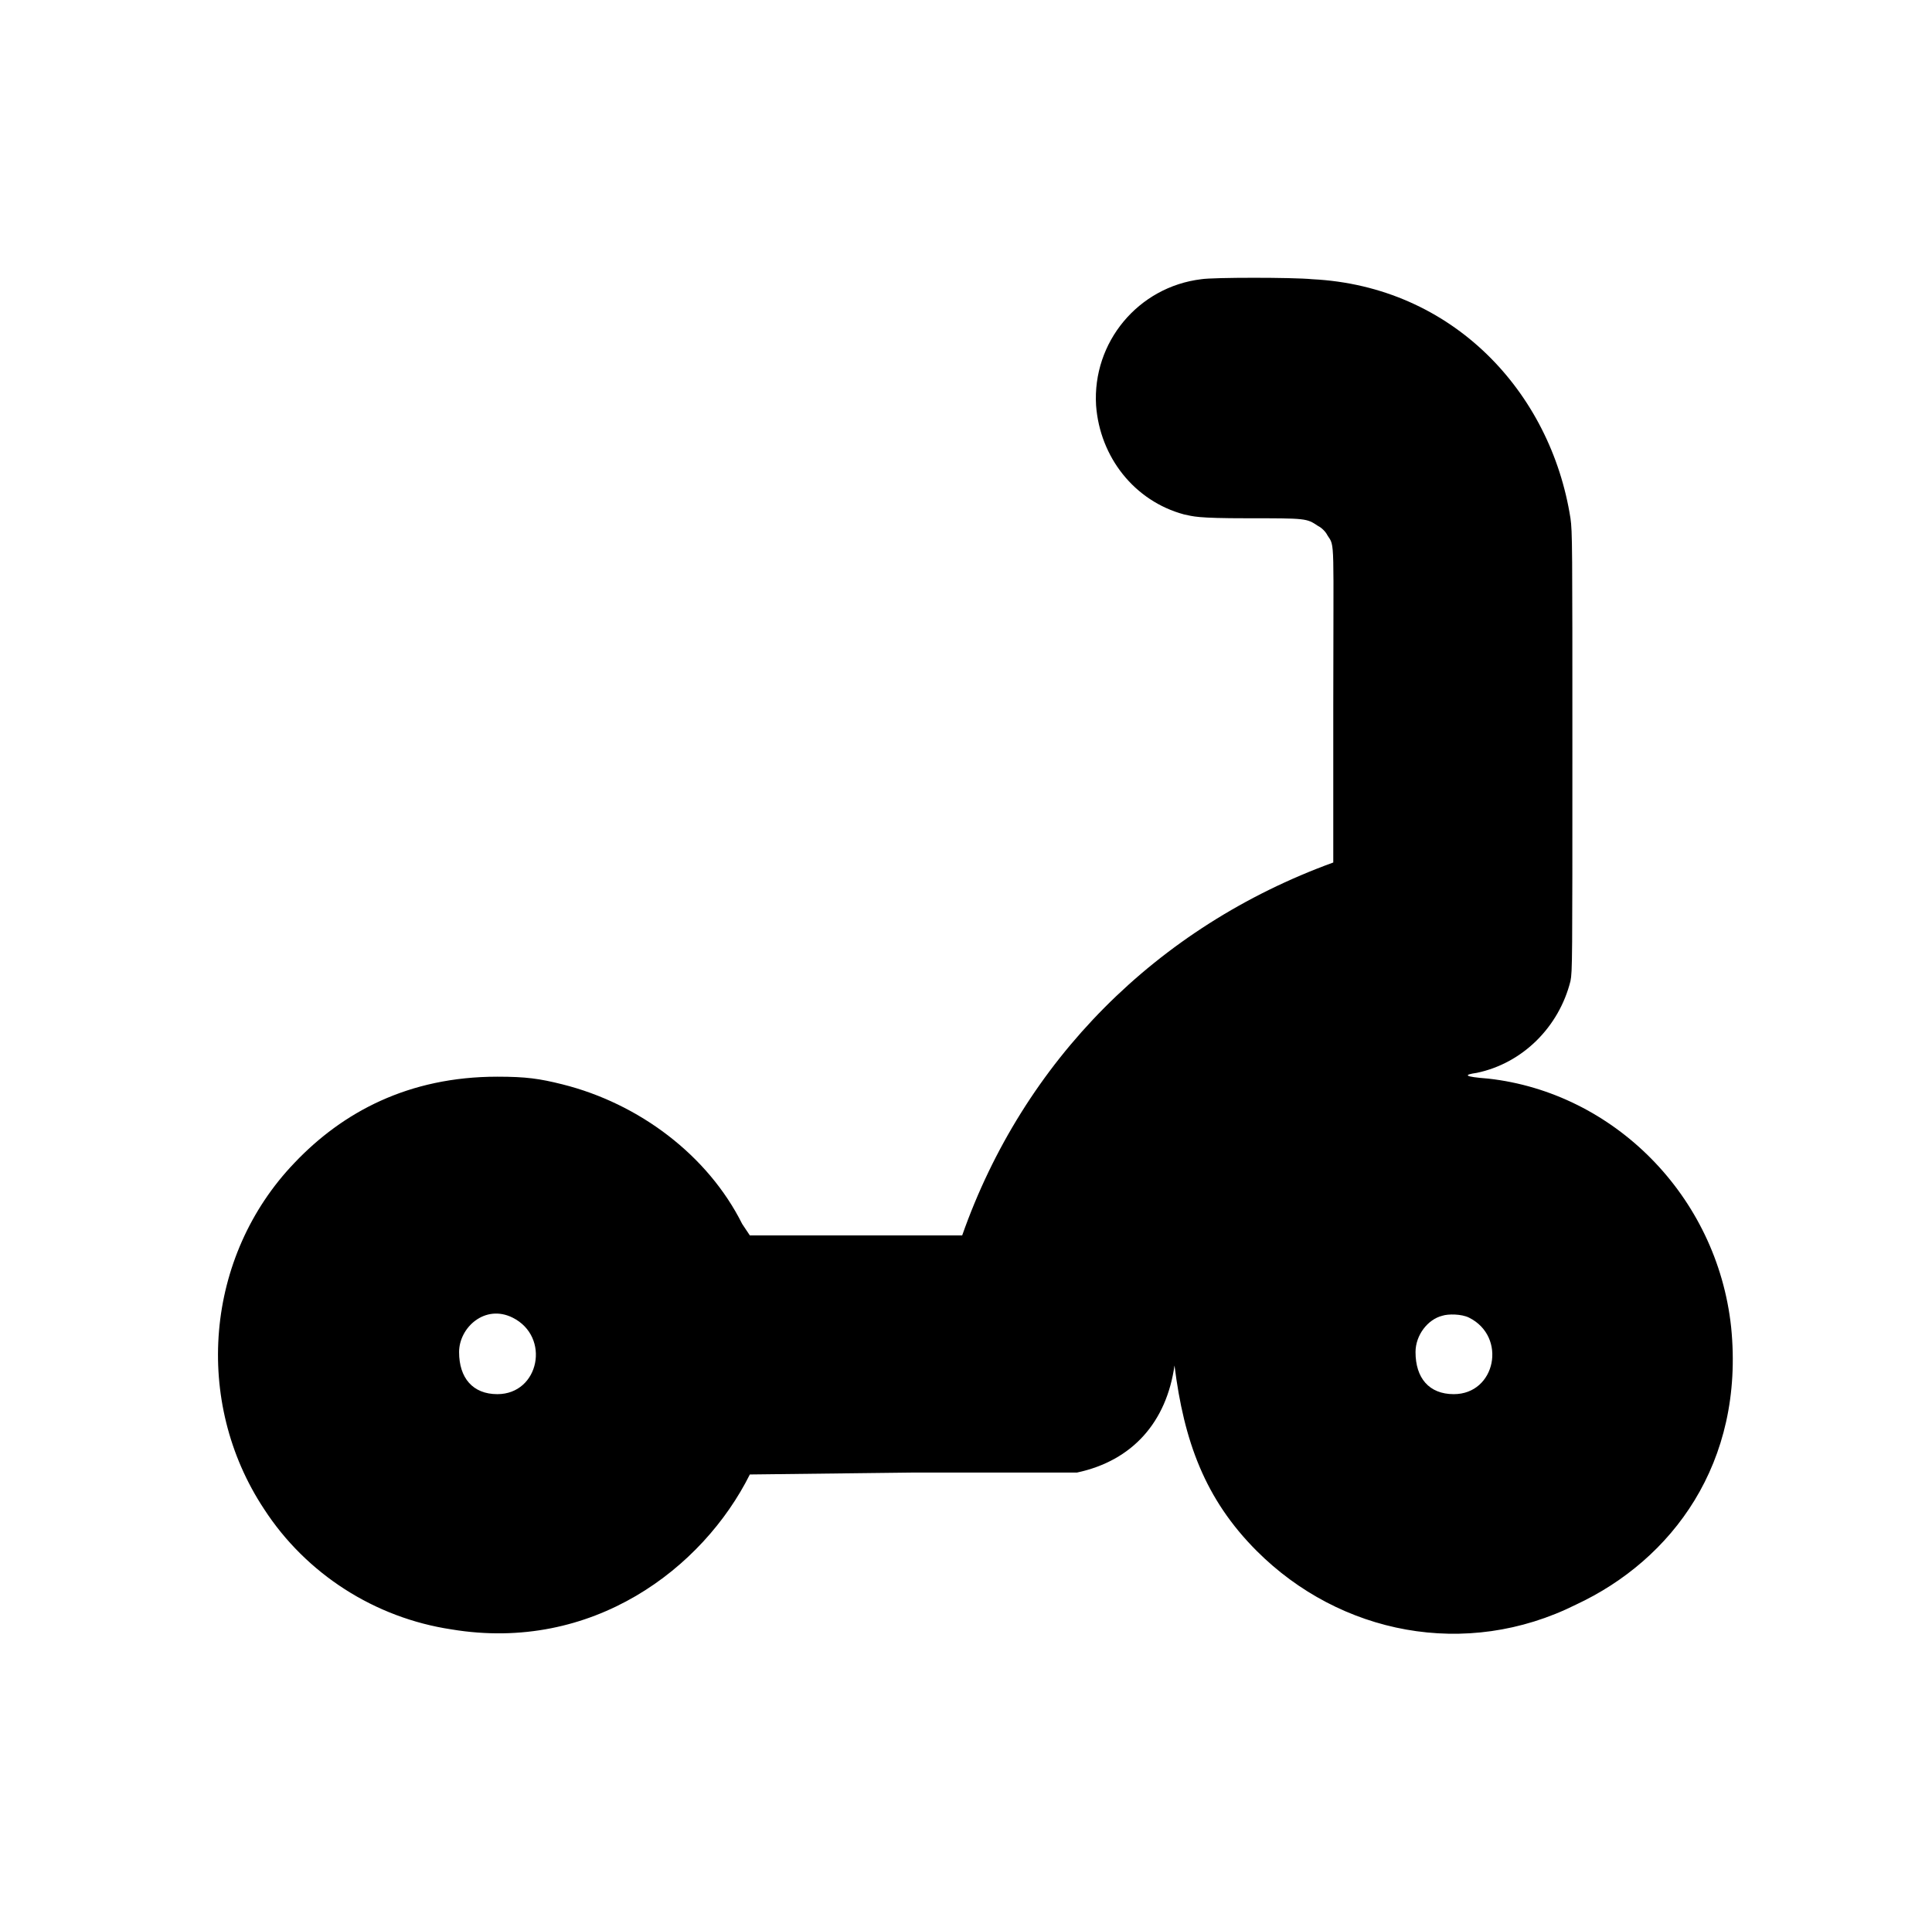
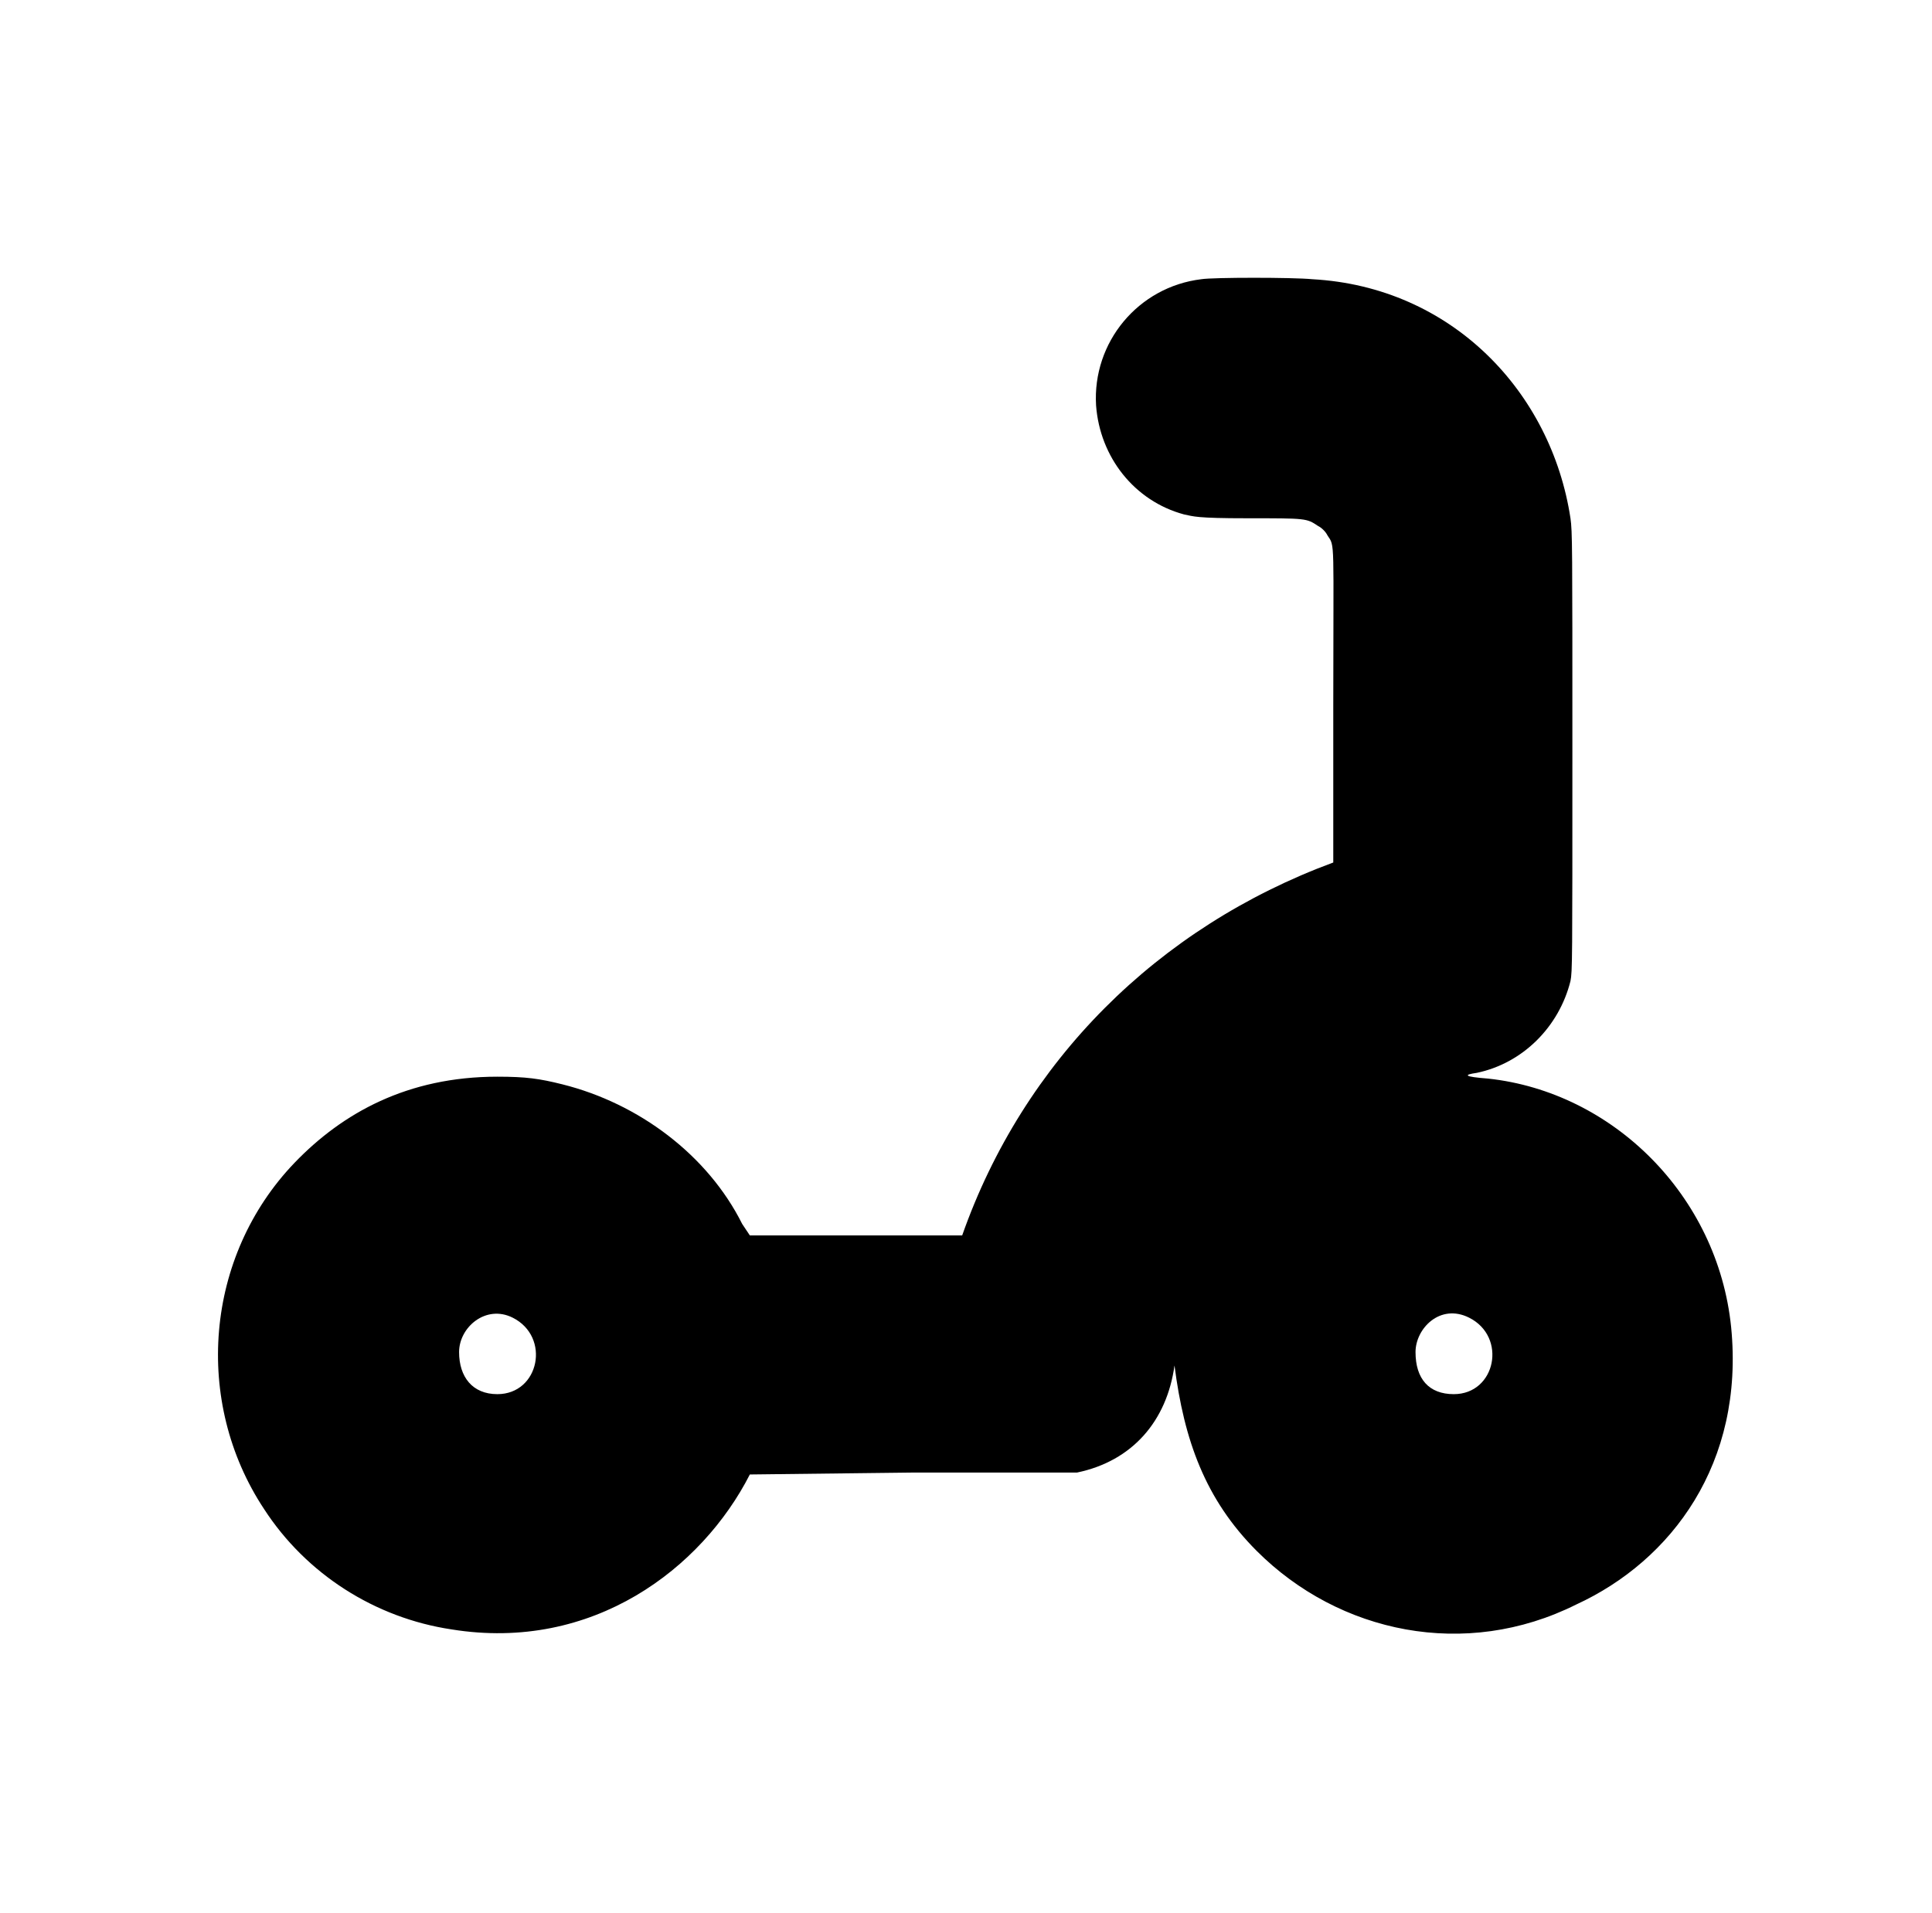
<svg xmlns="http://www.w3.org/2000/svg" version="1.1" viewBox="-10 0 1010 1000">
  <g transform="matrix(1 0 0 -1 0 800)">
-     <path fill="currentColor" d="M493 154c32.056 91.182 101.609 161.407 194 195v81c0 89 1 84 -3 90c-1 2 -3 4 -5 5c-6 4 -6 4 -37 4c-27 0 -28 1 -33 2c-26 7 -44 30 -46 57c-2 33 22 62 55 66c6 1 48 1 58 0c73.488 -3.674 124.695 -59.051 135 -125c1 -7 1 -14 1 -122c0 -110 0 -115 -1 -120 c-6 -24 -25 -43 -49 -48c-7 -1 -7 -2 6 -3c65.338 -7.26 119.611 -61.039 127 -130c7.12 -71.196 -31.05 -121.69 -81 -145c-57.731 -28.865 -123.607 -15.393 -167 28c-27.154 27.154 -38.07 57.561 -43 97c-4.16 -29.412 -21.784 -49.779 -51 -56 h-86l-85 -1c-24.541 -49.083 -82.301 -93.283 -156 -81c-40 6 -76 29 -98 63c-37 56 -31 132 16 181c25.061 26.38 59.468 45 106 45c15 0 22 -1 34 -4c40 -10 76 -37 94 -73l4 -6h111zM230 93c0 -13.485 7.121 -22 20 -22c21.951 0 27.961 30.02 8 40 c-14.436 7.218 -28 -5.141 -28 -18zM744 112c-7.652 -1.913 -14 -10.182 -14 -19c0 -13.537 7.05 -22 20 -22c21.951 0 27.961 30.02 8 40c-4 2 -11 2 -14 1z" />
+     <path fill="currentColor" d="M493 154c32 91 102 161 194 195v81c0 89 1 84 -3 90c-1 2 -3 4 -5 5c-6 4 -6 4 -37 4c-27 0 -28 1 -33 2c-26 7 -44 30 -46 57c-2 33 22 62 55 66c6 1 48 1 58 0c73 -4 125 -59 135 -125c1 -7 1 -14 1 -122c0 -110 0 -115 -1 -120c-6 -24 -25 -43 -49 -48 c-7 -1 -7 -2 6 -3c65 -7 120 -61 127 -130c7 -71 -31 -122 -81 -145c-58 -29 -124 -15 -167 28c-27 27 -38 58 -43 97c-4 -29 -22 -50 -51 -56h-86l-85 -1c-25 -49 -82 -93 -156 -81c-40 6 -76 29 -98 63c-37 56 -31 132 16 181c25 26 59 45 106 45c15 0 22 -1 34 -4 c40 -10 76 -37 94 -73l4 -6h111zM230 93c0 -13 7 -22 20 -22c22 0 28 30 8 40c-14 7 -28 -5 -28 -18zM758 111c-15.199 7.6 -28 -5.731 -28 -18c0 -14 7 -22 20 -22c22 0 28 30 8 40z" />
  </g>
</svg>
